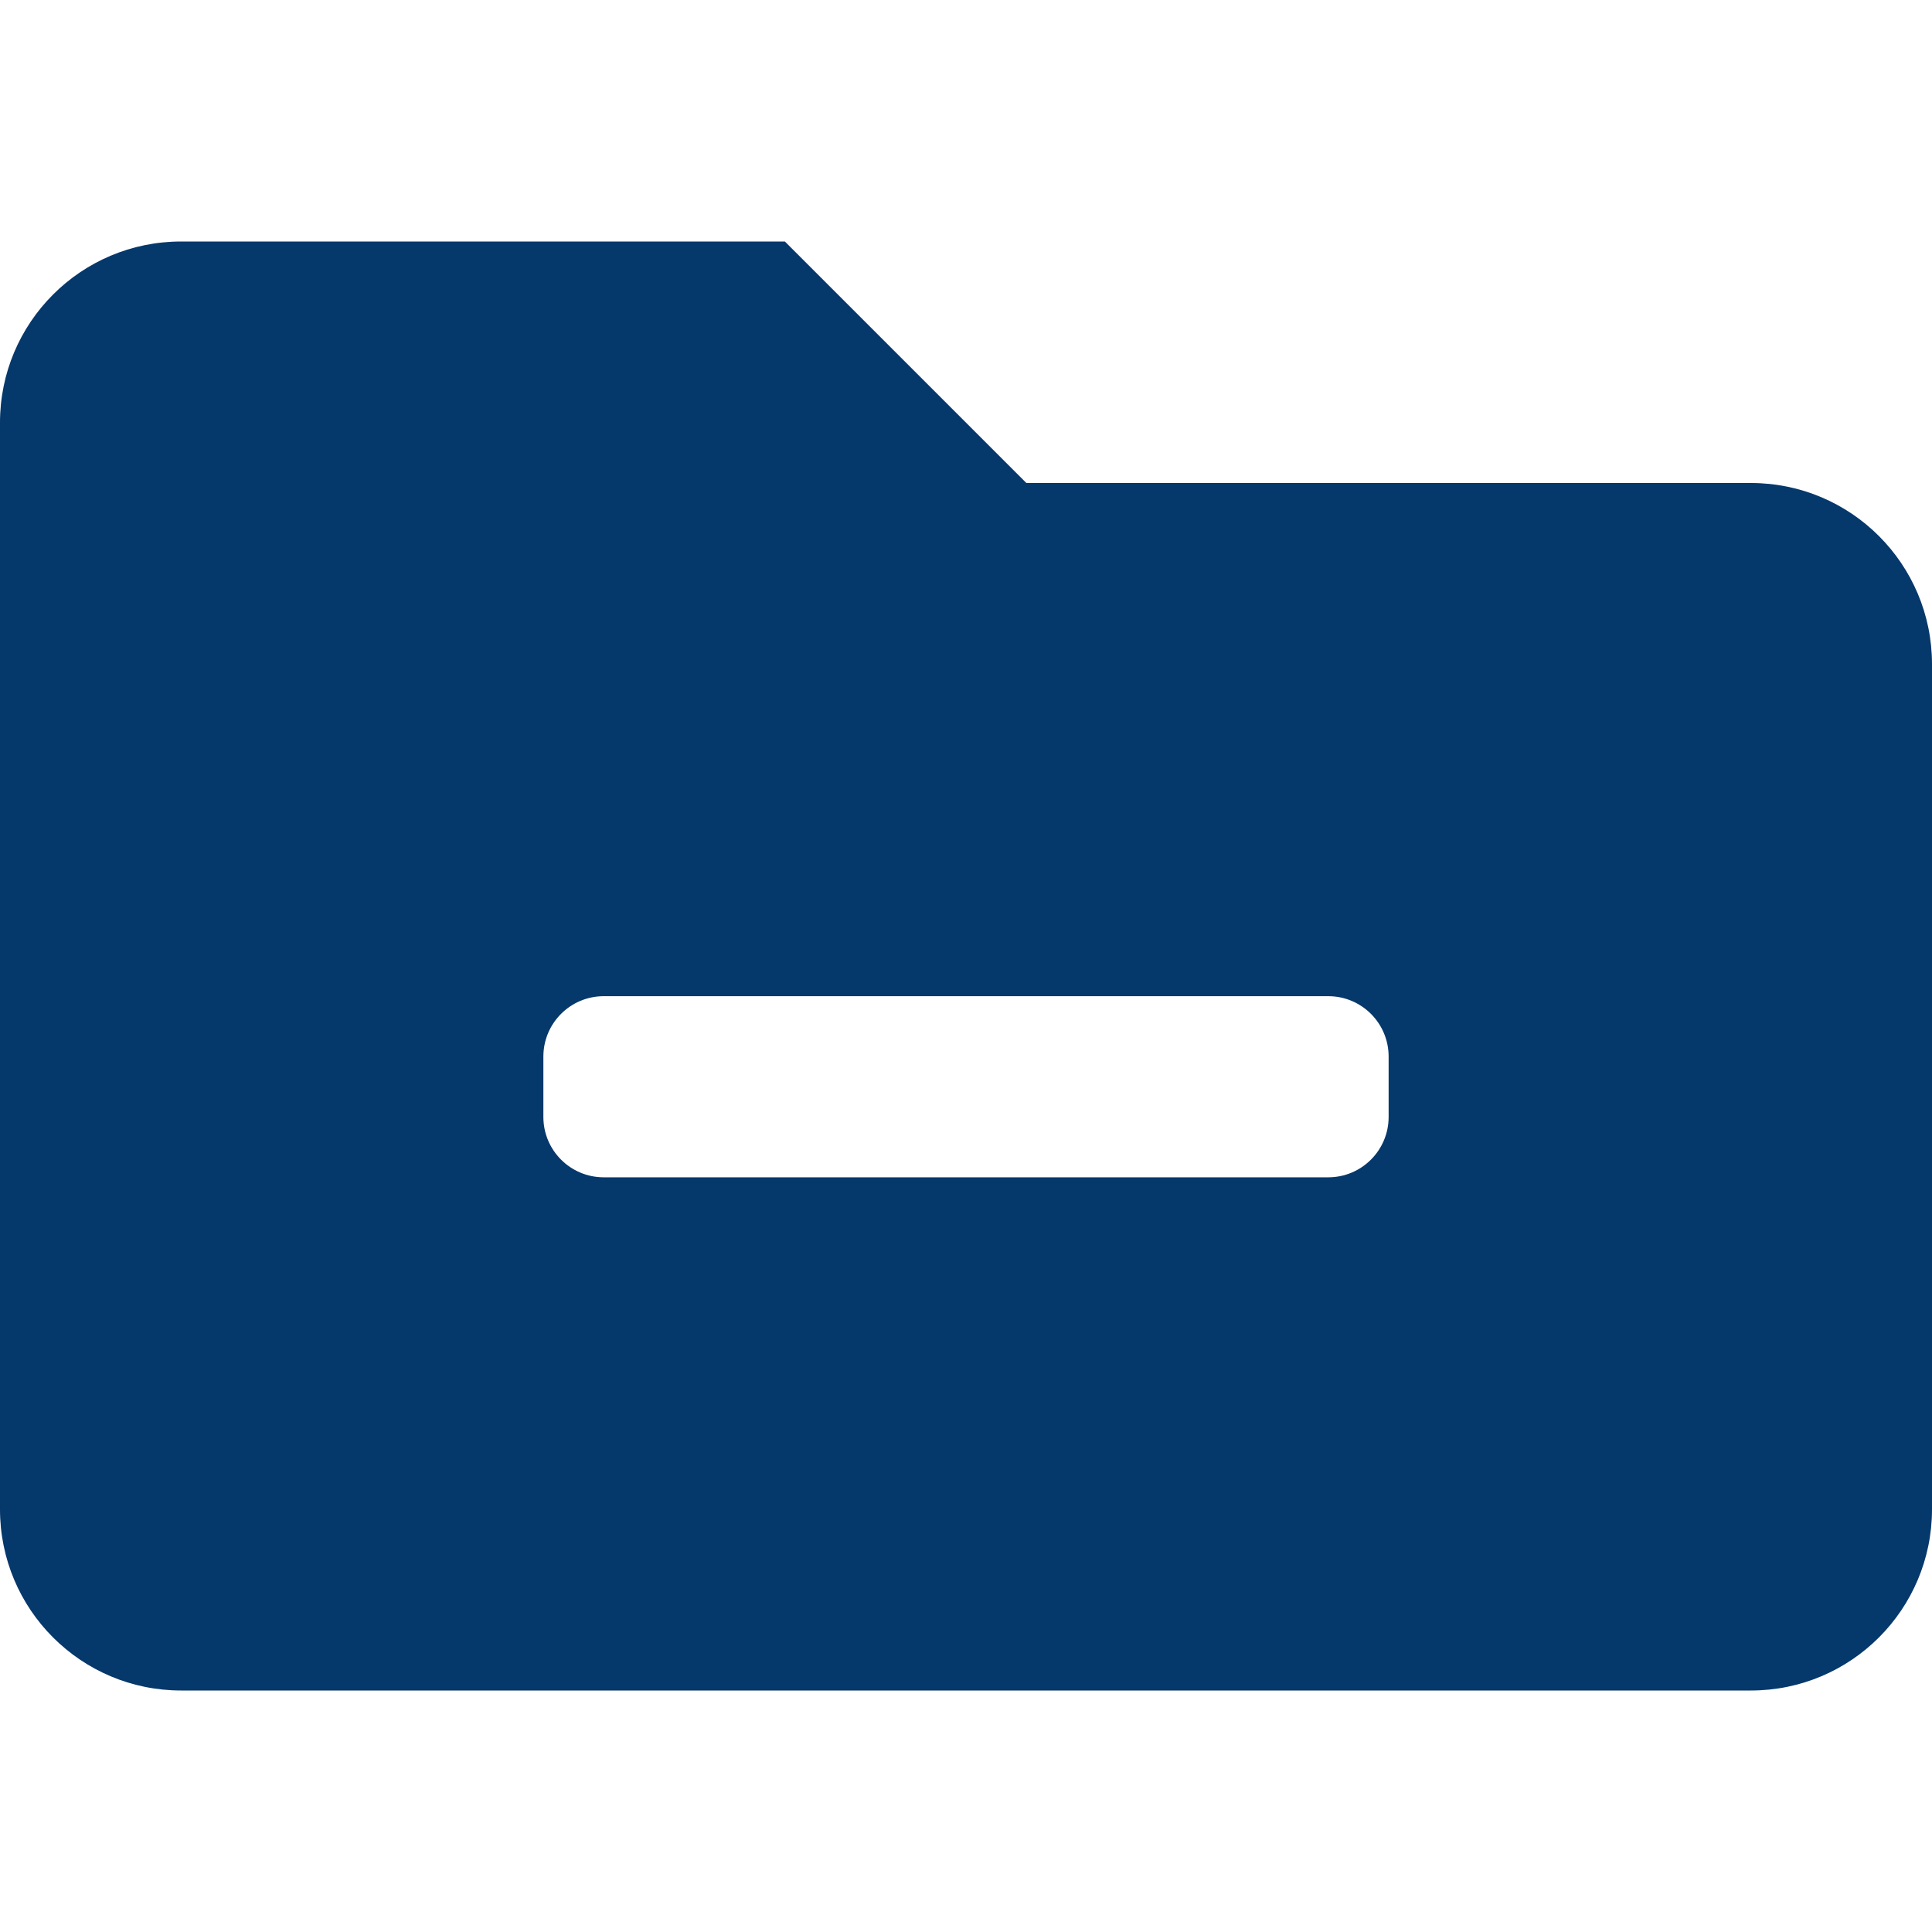
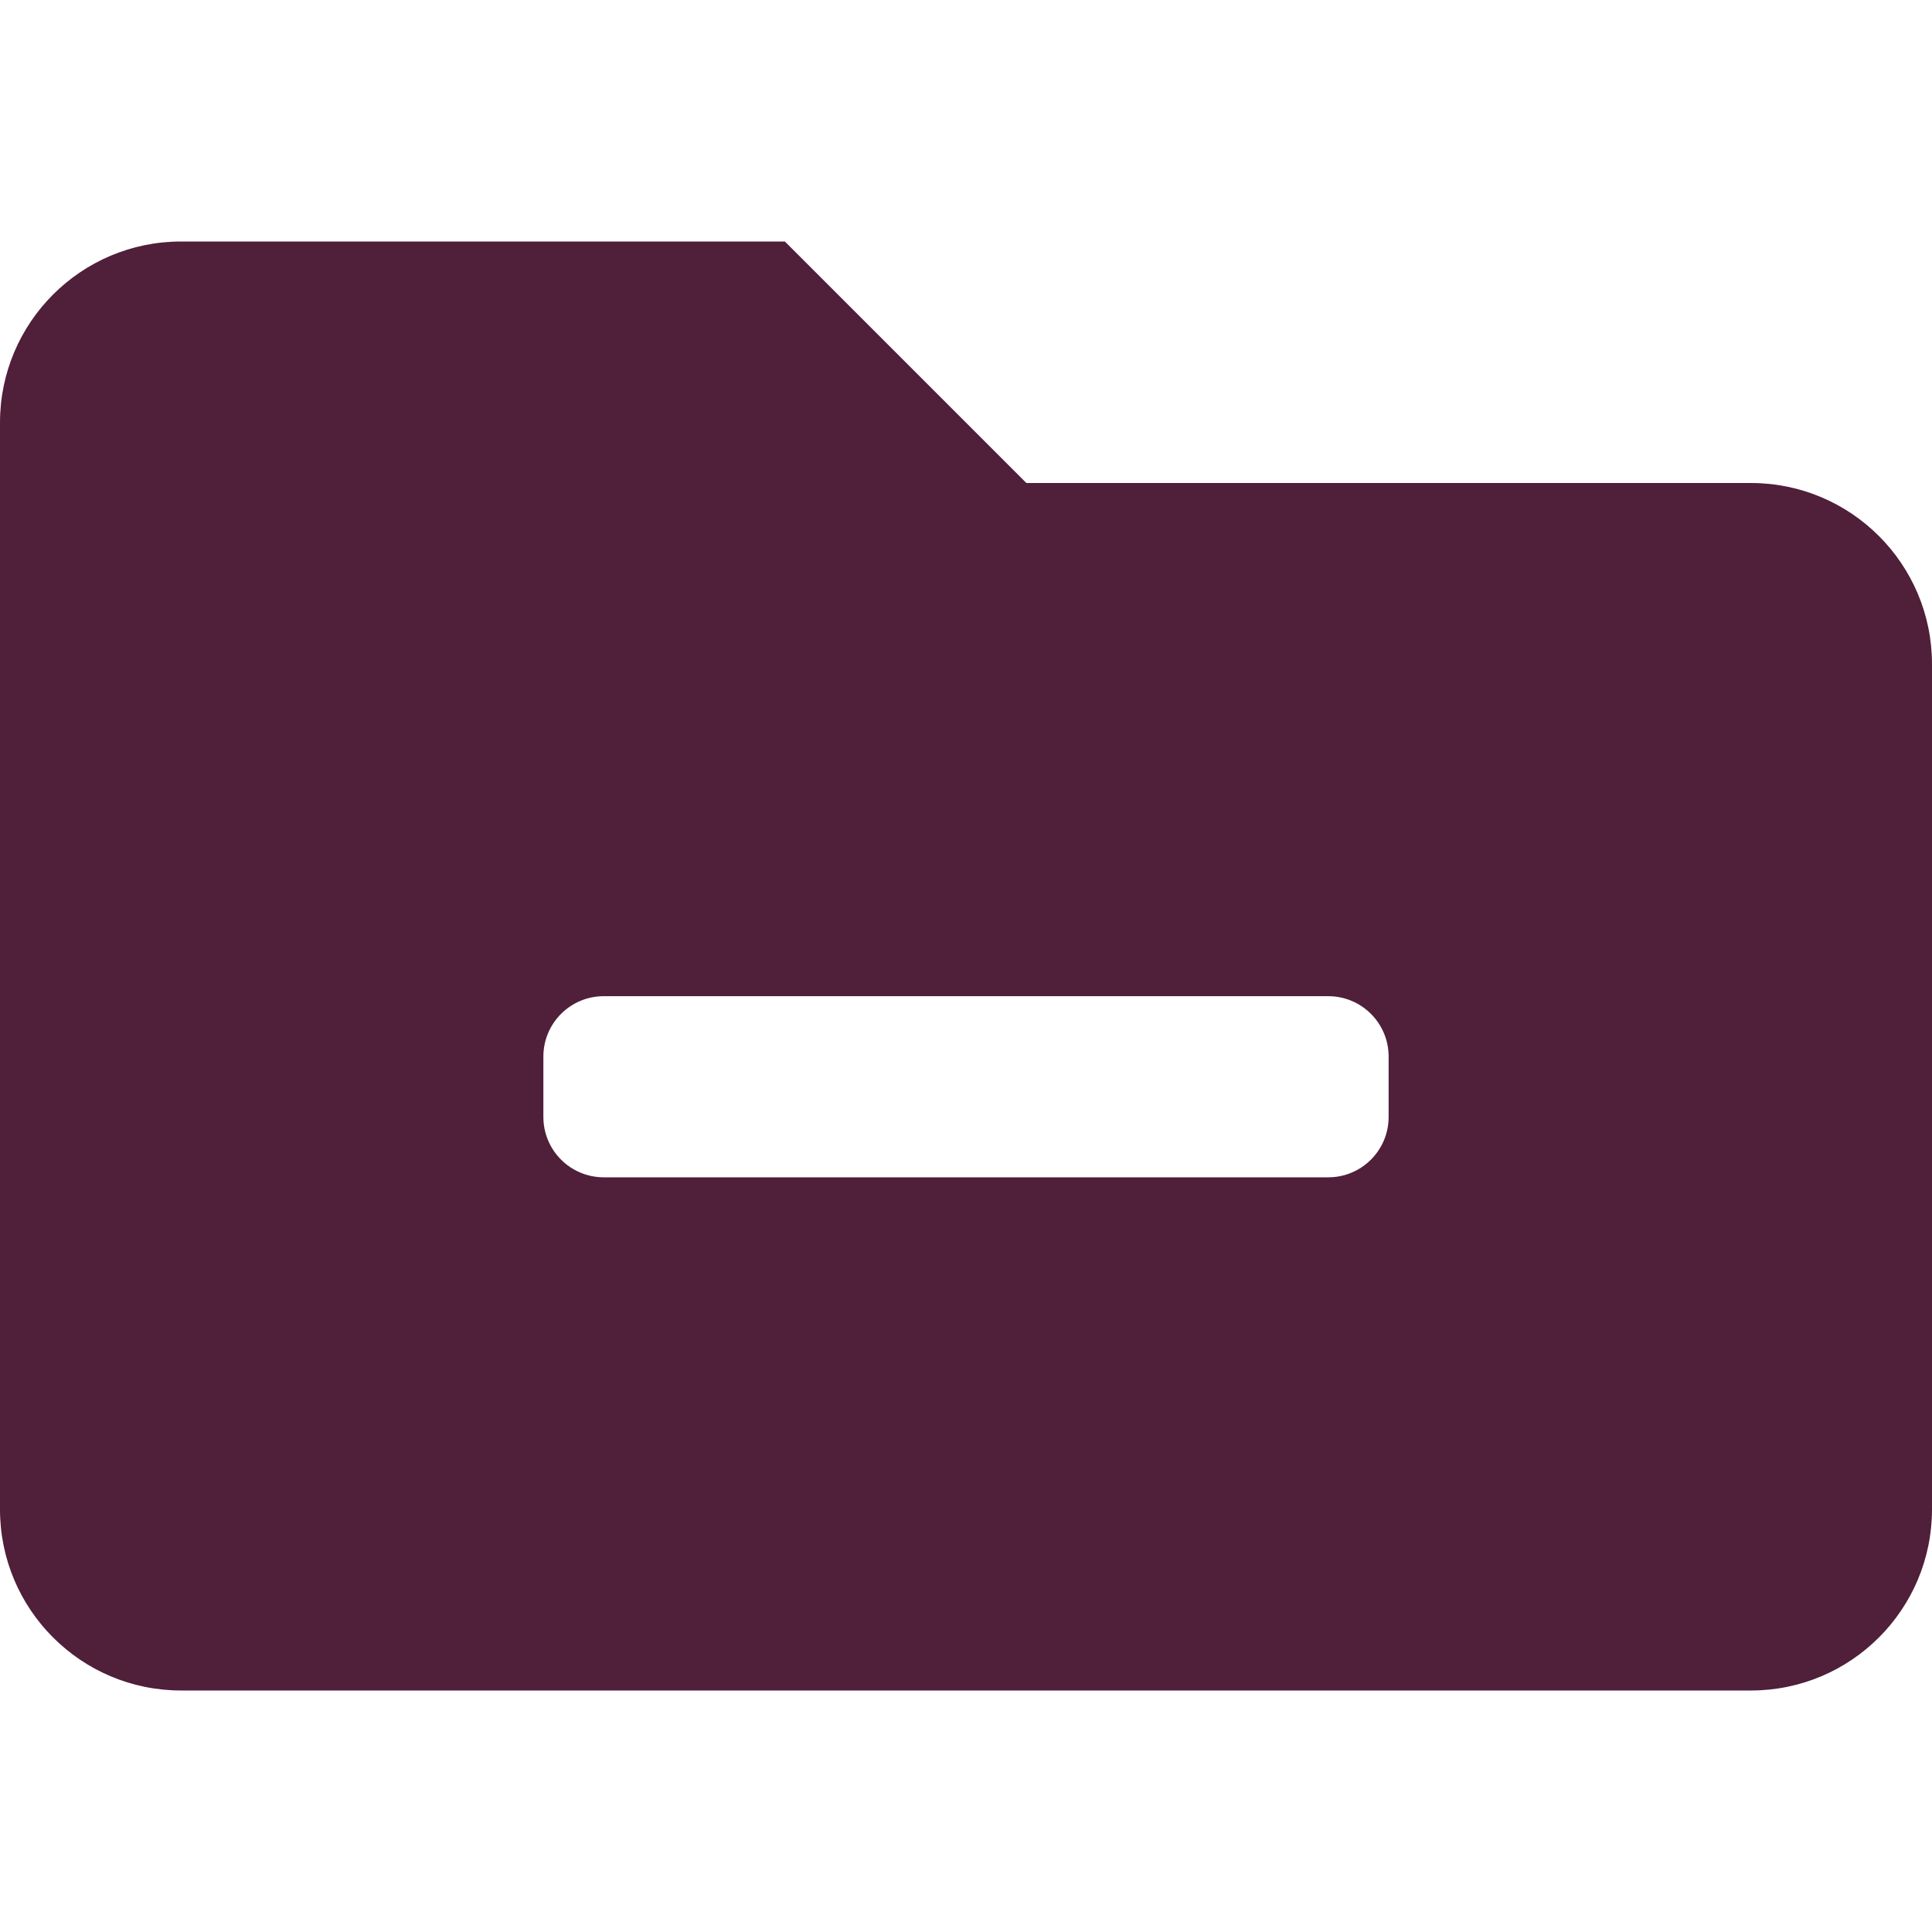
<svg xmlns="http://www.w3.org/2000/svg" aria-hidden="true" focusable="false" data-prefix="fas" data-icon="folder-minus" class="svg-inline--fa fa-folder-minus fa-w-16" role="img" viewBox="0 0 512 512">
-   <path fill="#05386B" d="M464 128H272l-64-64H48C21.49 64 0 85.49 0 112v288c0 26.51 21.49 48 48 48h416c26.51 0 48-21.49 48-48V176c0-26.51-21.49-48-48-48zm-96 168c0 8.84-7.16 16-16 16H160c-8.84 0-16-7.16-16-16v-16c0-8.84 7.16-16 16-16h192c8.84 0 16 7.16 16 16v16z" />
+   <path fill="#501F3A" d="M464 128H272l-64-64H48C21.49 64 0 85.49 0 112v288c0 26.51 21.49 48 48 48h416c26.51 0 48-21.49 48-48V176c0-26.51-21.49-48-48-48zm-96 168c0 8.84-7.16 16-16 16H160c-8.84 0-16-7.16-16-16v-16c0-8.84 7.16-16 16-16h192c8.84 0 16 7.16 16 16v16z" />
</svg>
